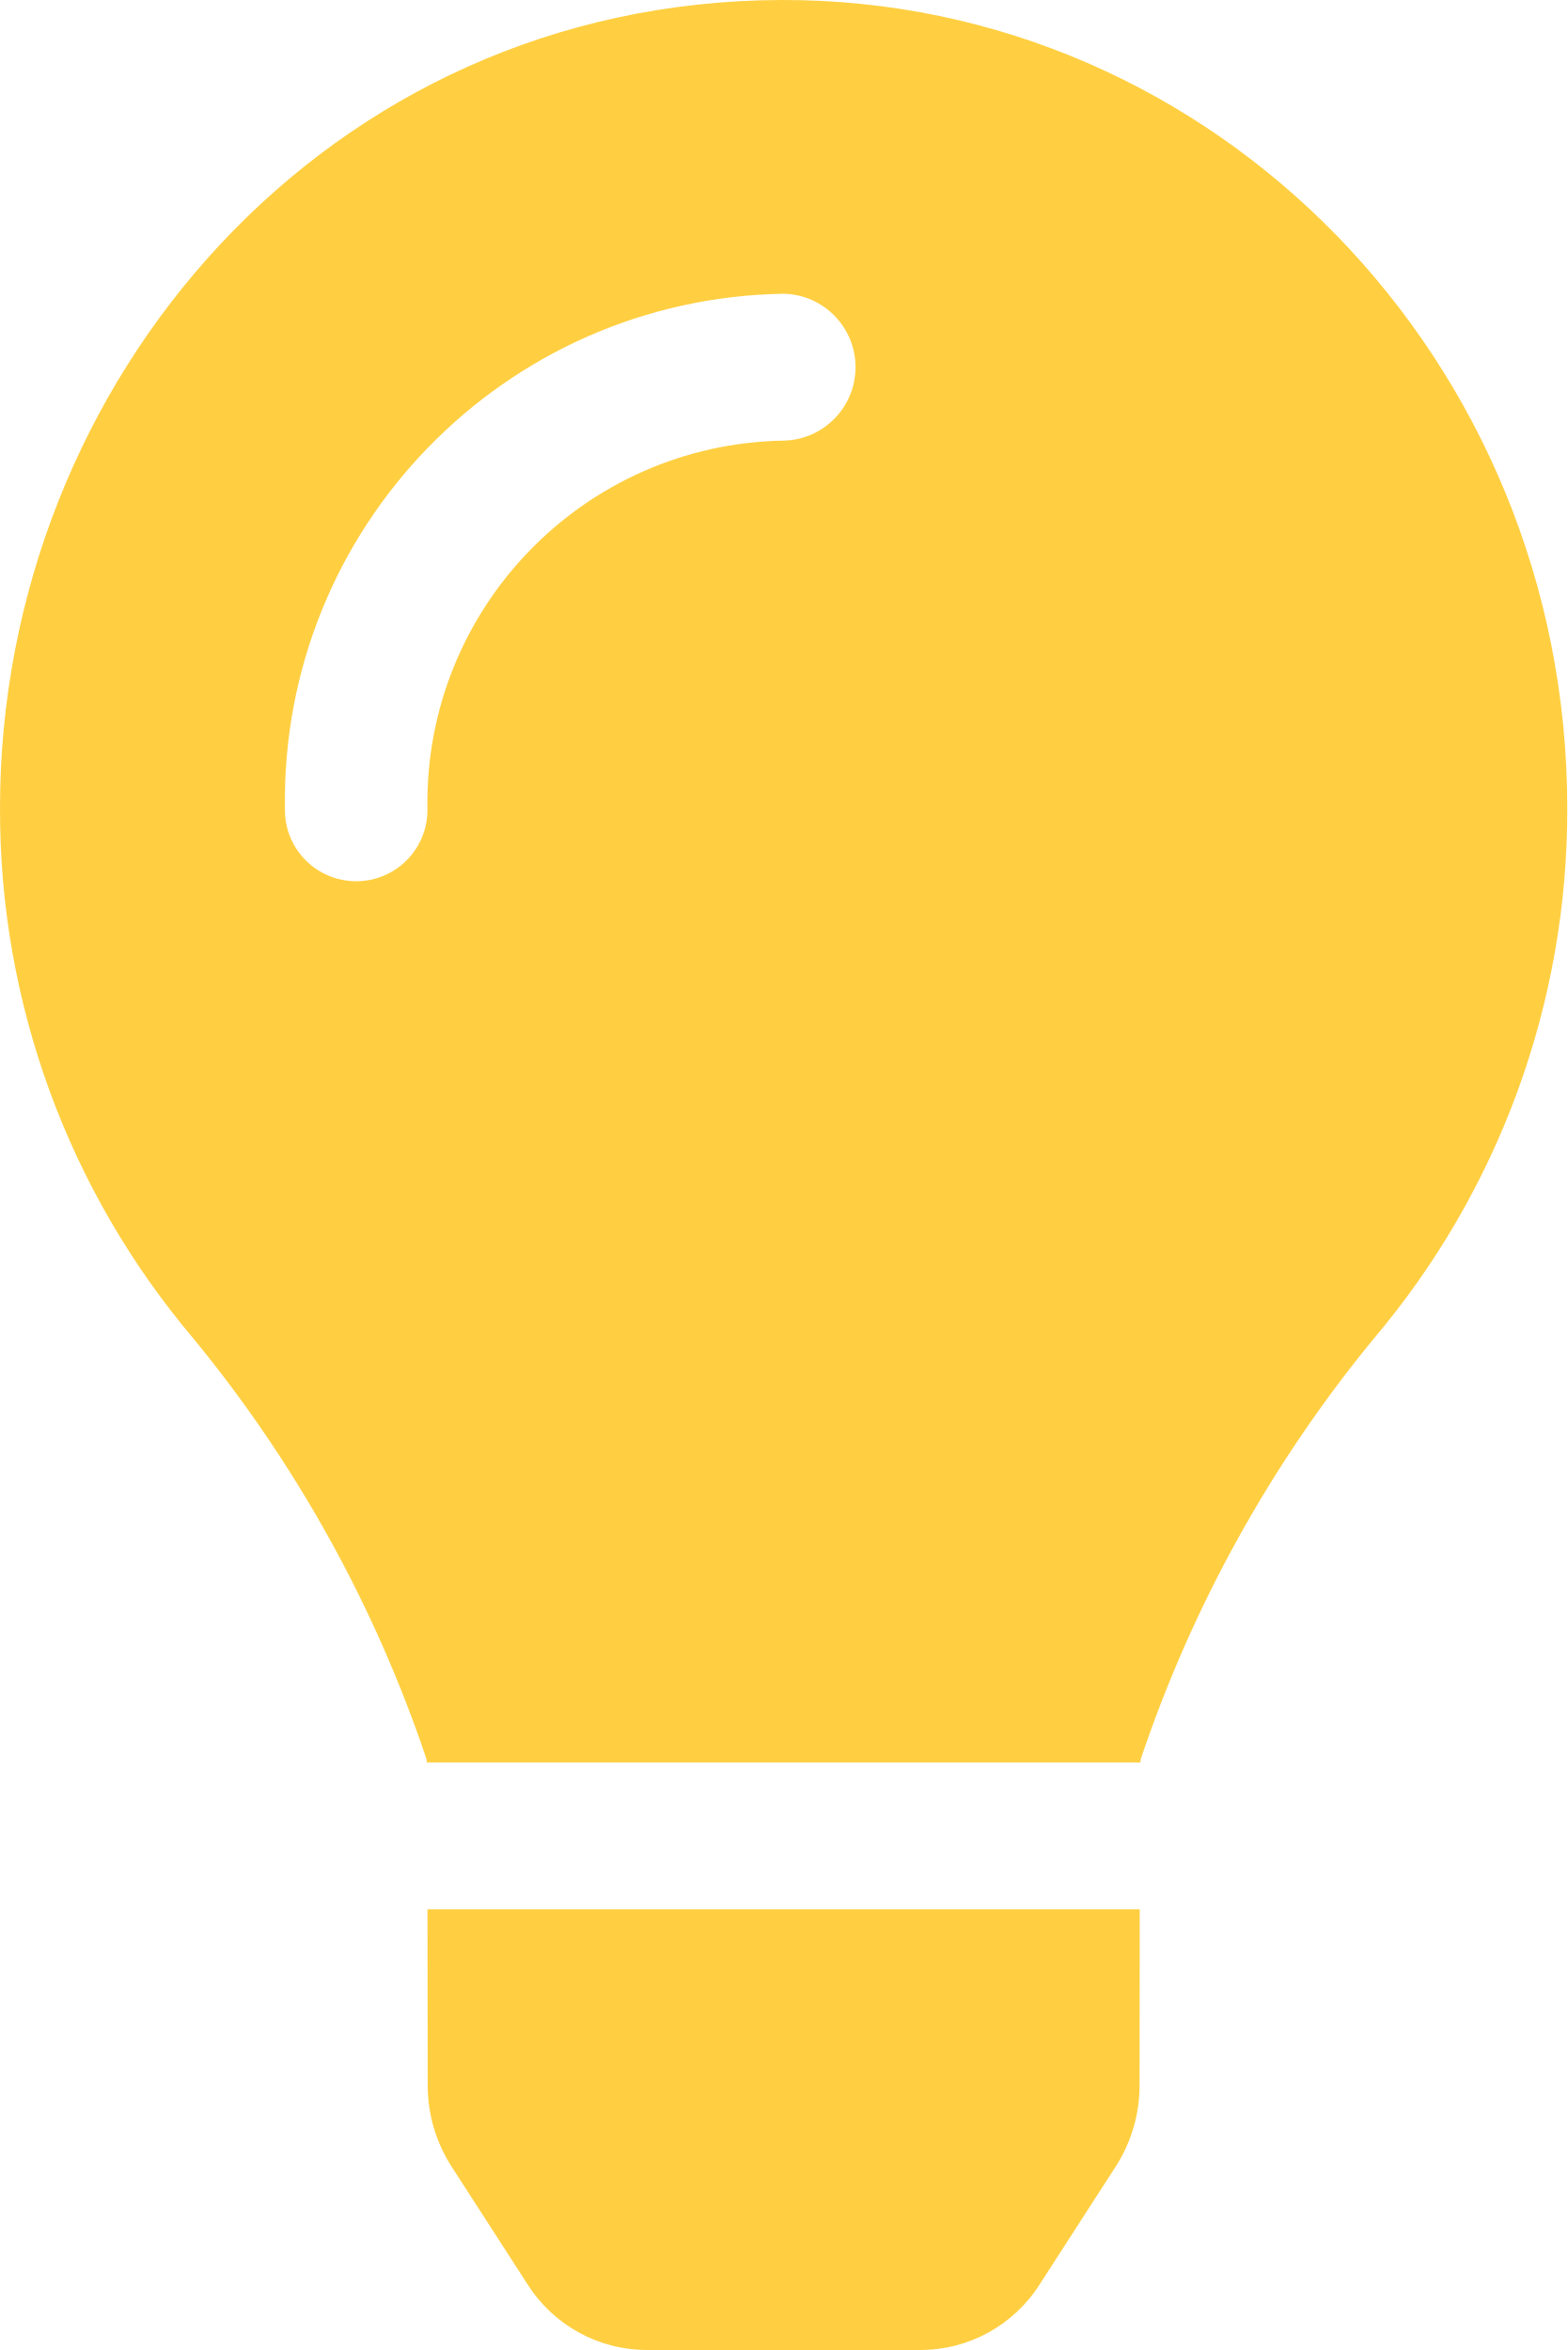
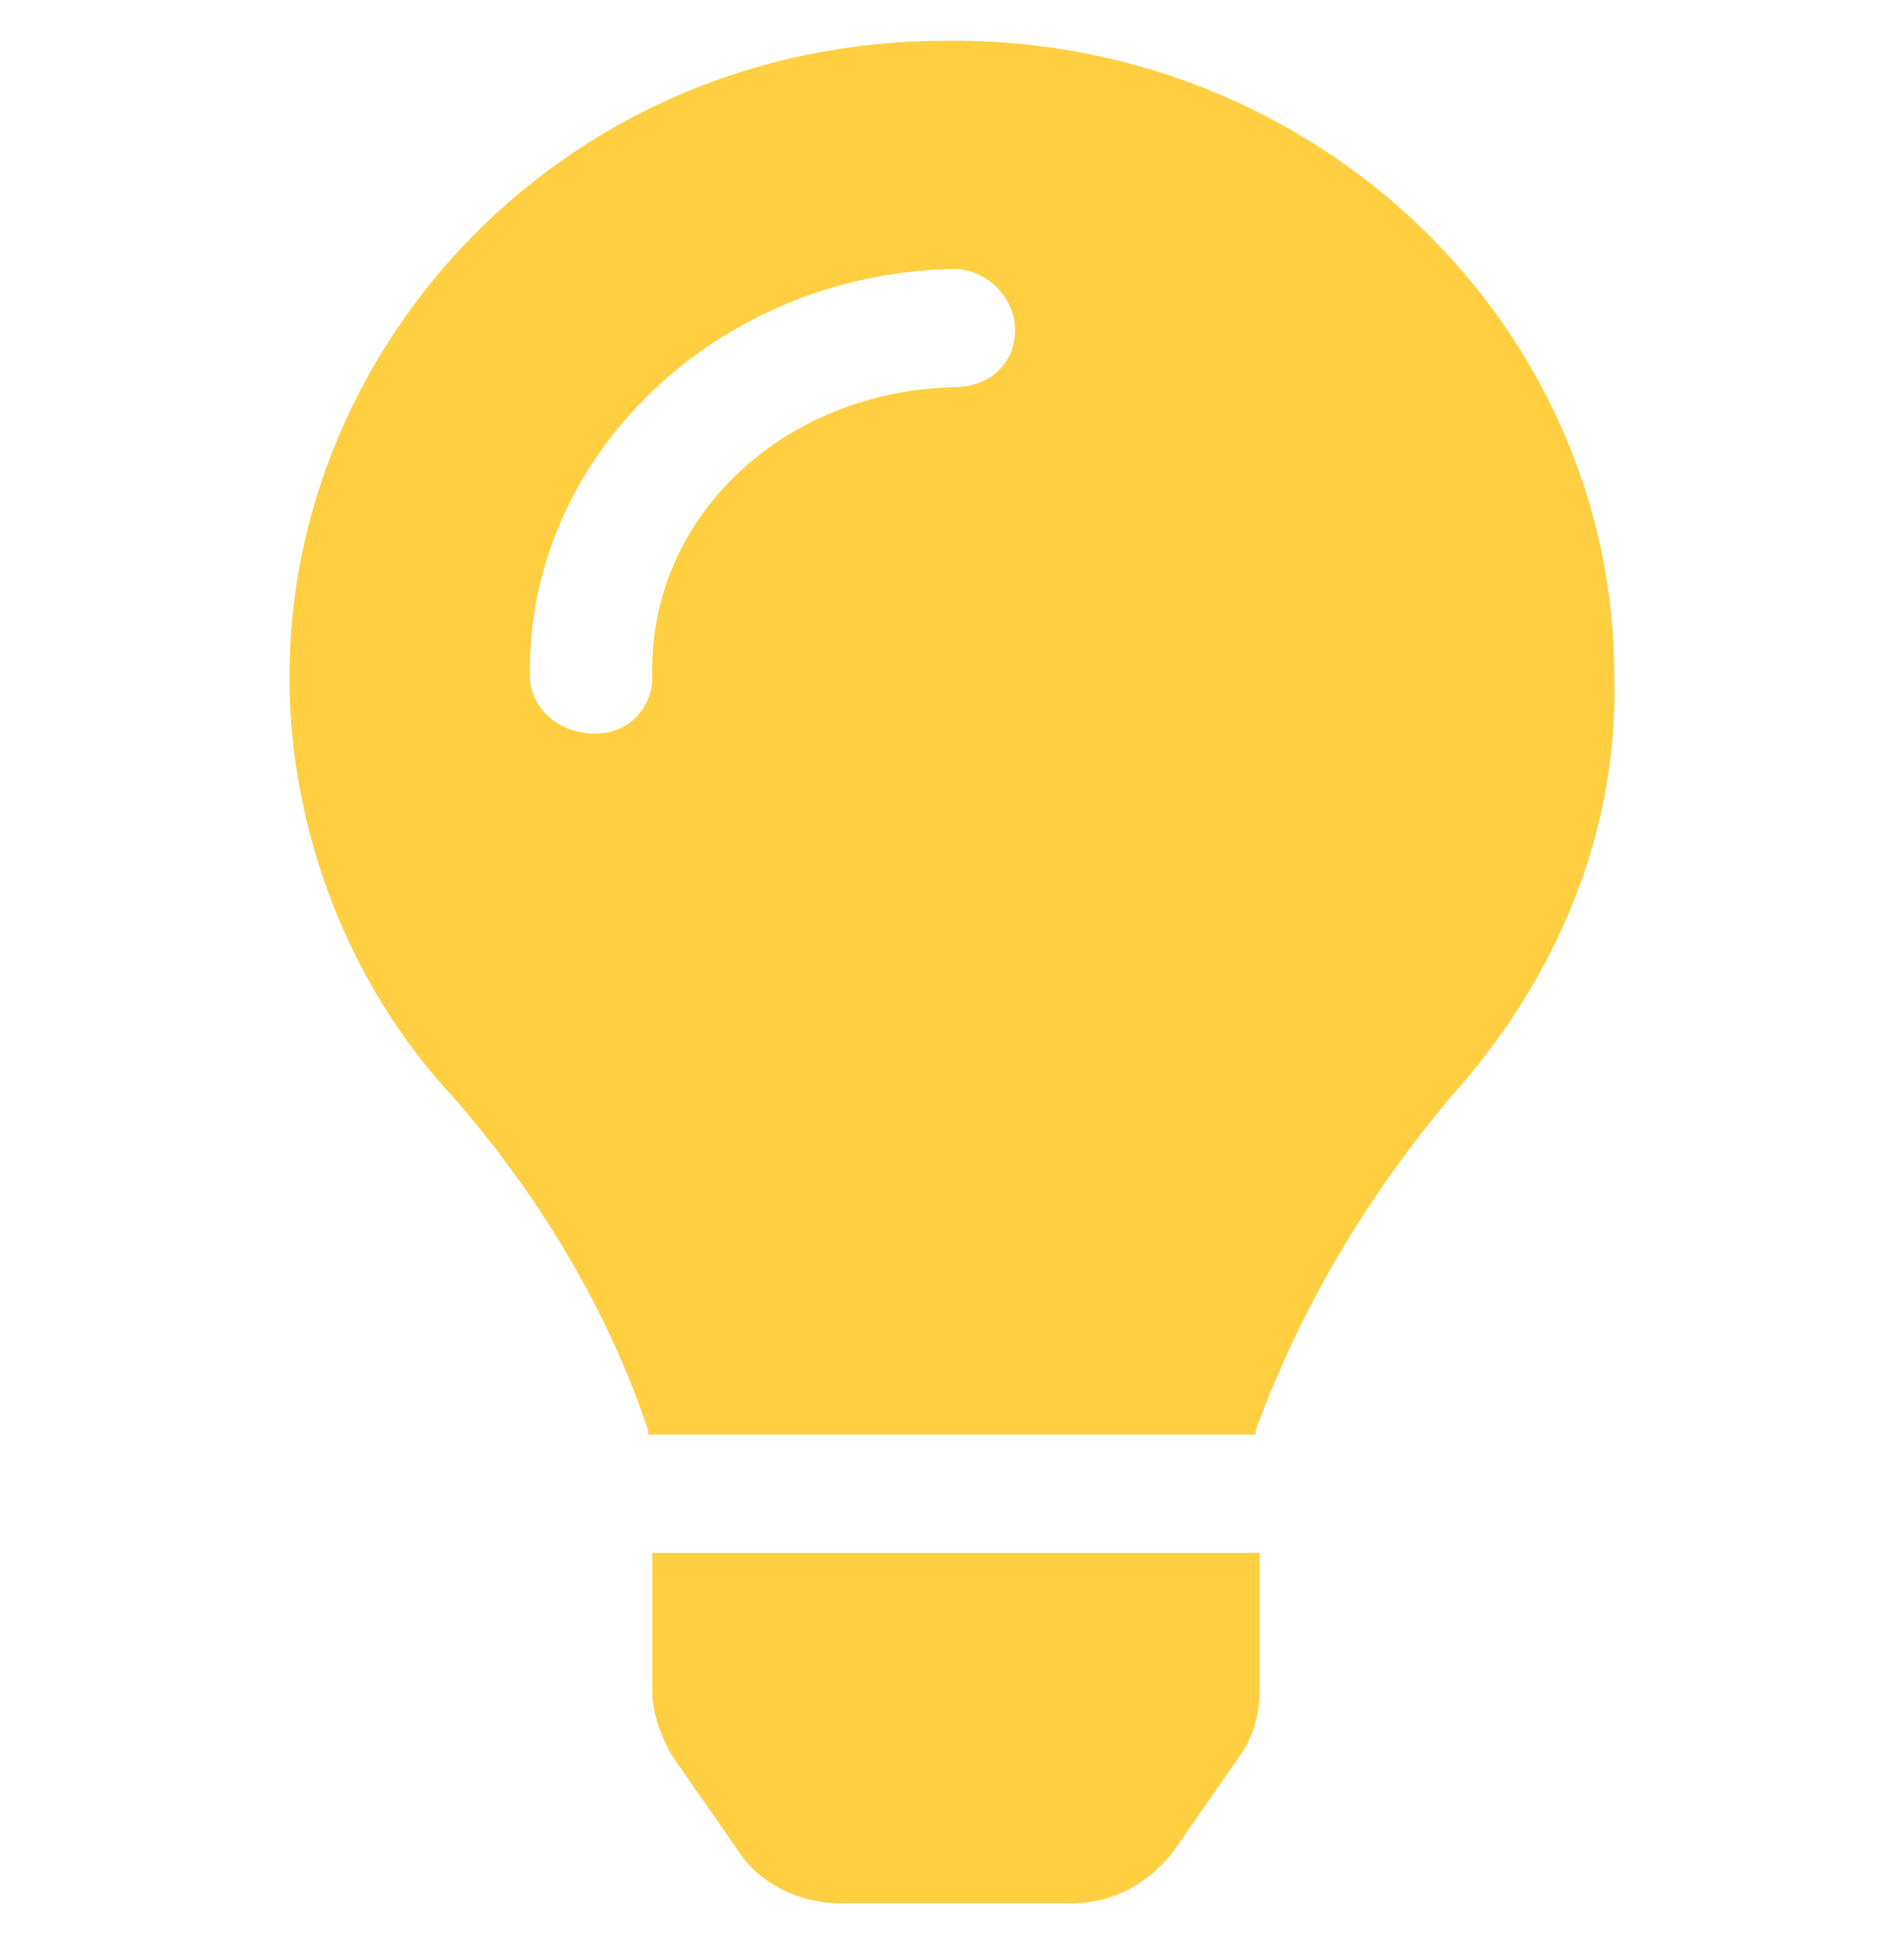
- <svg xmlns="http://www.w3.org/2000/svg" width="46.681" height="70" viewBox="0 0 46.681 70">
-   <defs>
-     <style>
-       .cls-1 {
-         fill: #ffc312;
-         opacity: 0.8;
-       }
-     </style>
-   </defs>
-   <path id="Icon_awesome-lightbulb" data-name="Icon awesome-lightbulb" class="cls-1" d="M12.739,62.117a4.474,4.474,0,0,0,.711,2.419l2.266,3.512A4.21,4.21,0,0,0,19.249,70h8.184a4.21,4.21,0,0,0,3.533-1.952l2.266-3.512a4.47,4.47,0,0,0,.711-2.419l.005-5.243H12.733ZM0,24.062A24.358,24.358,0,0,0,5.777,39.891a39.6,39.6,0,0,1,6.924,12.5c.005.036.009.071.015.107h21.25c.005-.036.009-.07.015-.107a39.6,39.6,0,0,1,6.924-12.5,24.358,24.358,0,0,0,5.777-15.829C46.681,10.747,36.192-.041,23.268,0,9.739.042,0,11.343,0,24.062ZM23.341,13.125A10.79,10.79,0,0,0,12.731,24.062a2.123,2.123,0,1,1-4.244,0A15.1,15.1,0,0,1,23.341,8.75a2.188,2.188,0,0,1,0,4.375Z" transform="translate(0 0)" />
+ <svg xmlns="http://www.w3.org/2000/svg" version="1.1" id="Layer_1" x="0px" y="0px" viewBox="0 0 46.7 47.6" style="enable-background:new 0 0 46.7 47.6;" xml:space="preserve">
+   <style type="text/css">
+ 	.st0{opacity:0.8;fill:#FFC312;enable-background:new    ;}
+ </style>
+   <path id="Icon_awesome-lightbulb" class="st0" d="M16,41.5c0,0.5,0.2,1.1,0.5,1.6l1.6,2.3c0.5,0.8,1.5,1.3,2.5,1.3h5.7  c1,0,1.9-0.5,2.5-1.3l1.6-2.3c0.3-0.4,0.5-1,0.5-1.6v-3.4H16V41.5z M7.1,16.6c0,3.7,1.4,7.5,4,10.3c2.1,2.4,3.8,5.2,4.8,8.2v0.1  h14.9v-0.1c1.1-3,2.7-5.7,4.8-8.2c2.6-2.9,4.1-6.5,4-10.3C39.6,8,32.3,0.9,23.2,1C13.9,1,7.1,8.4,7.1,16.6z M23.4,9.5  c-4.2,0.1-7.5,3.2-7.4,7.1c0,0.8-0.6,1.4-1.4,1.4s-1.5-0.5-1.6-1.3v-0.1c-0.1-5.4,4.6-9.9,10.4-10c0.8,0,1.5,0.7,1.5,1.5  S24.3,9.5,23.4,9.5z" />
</svg>
